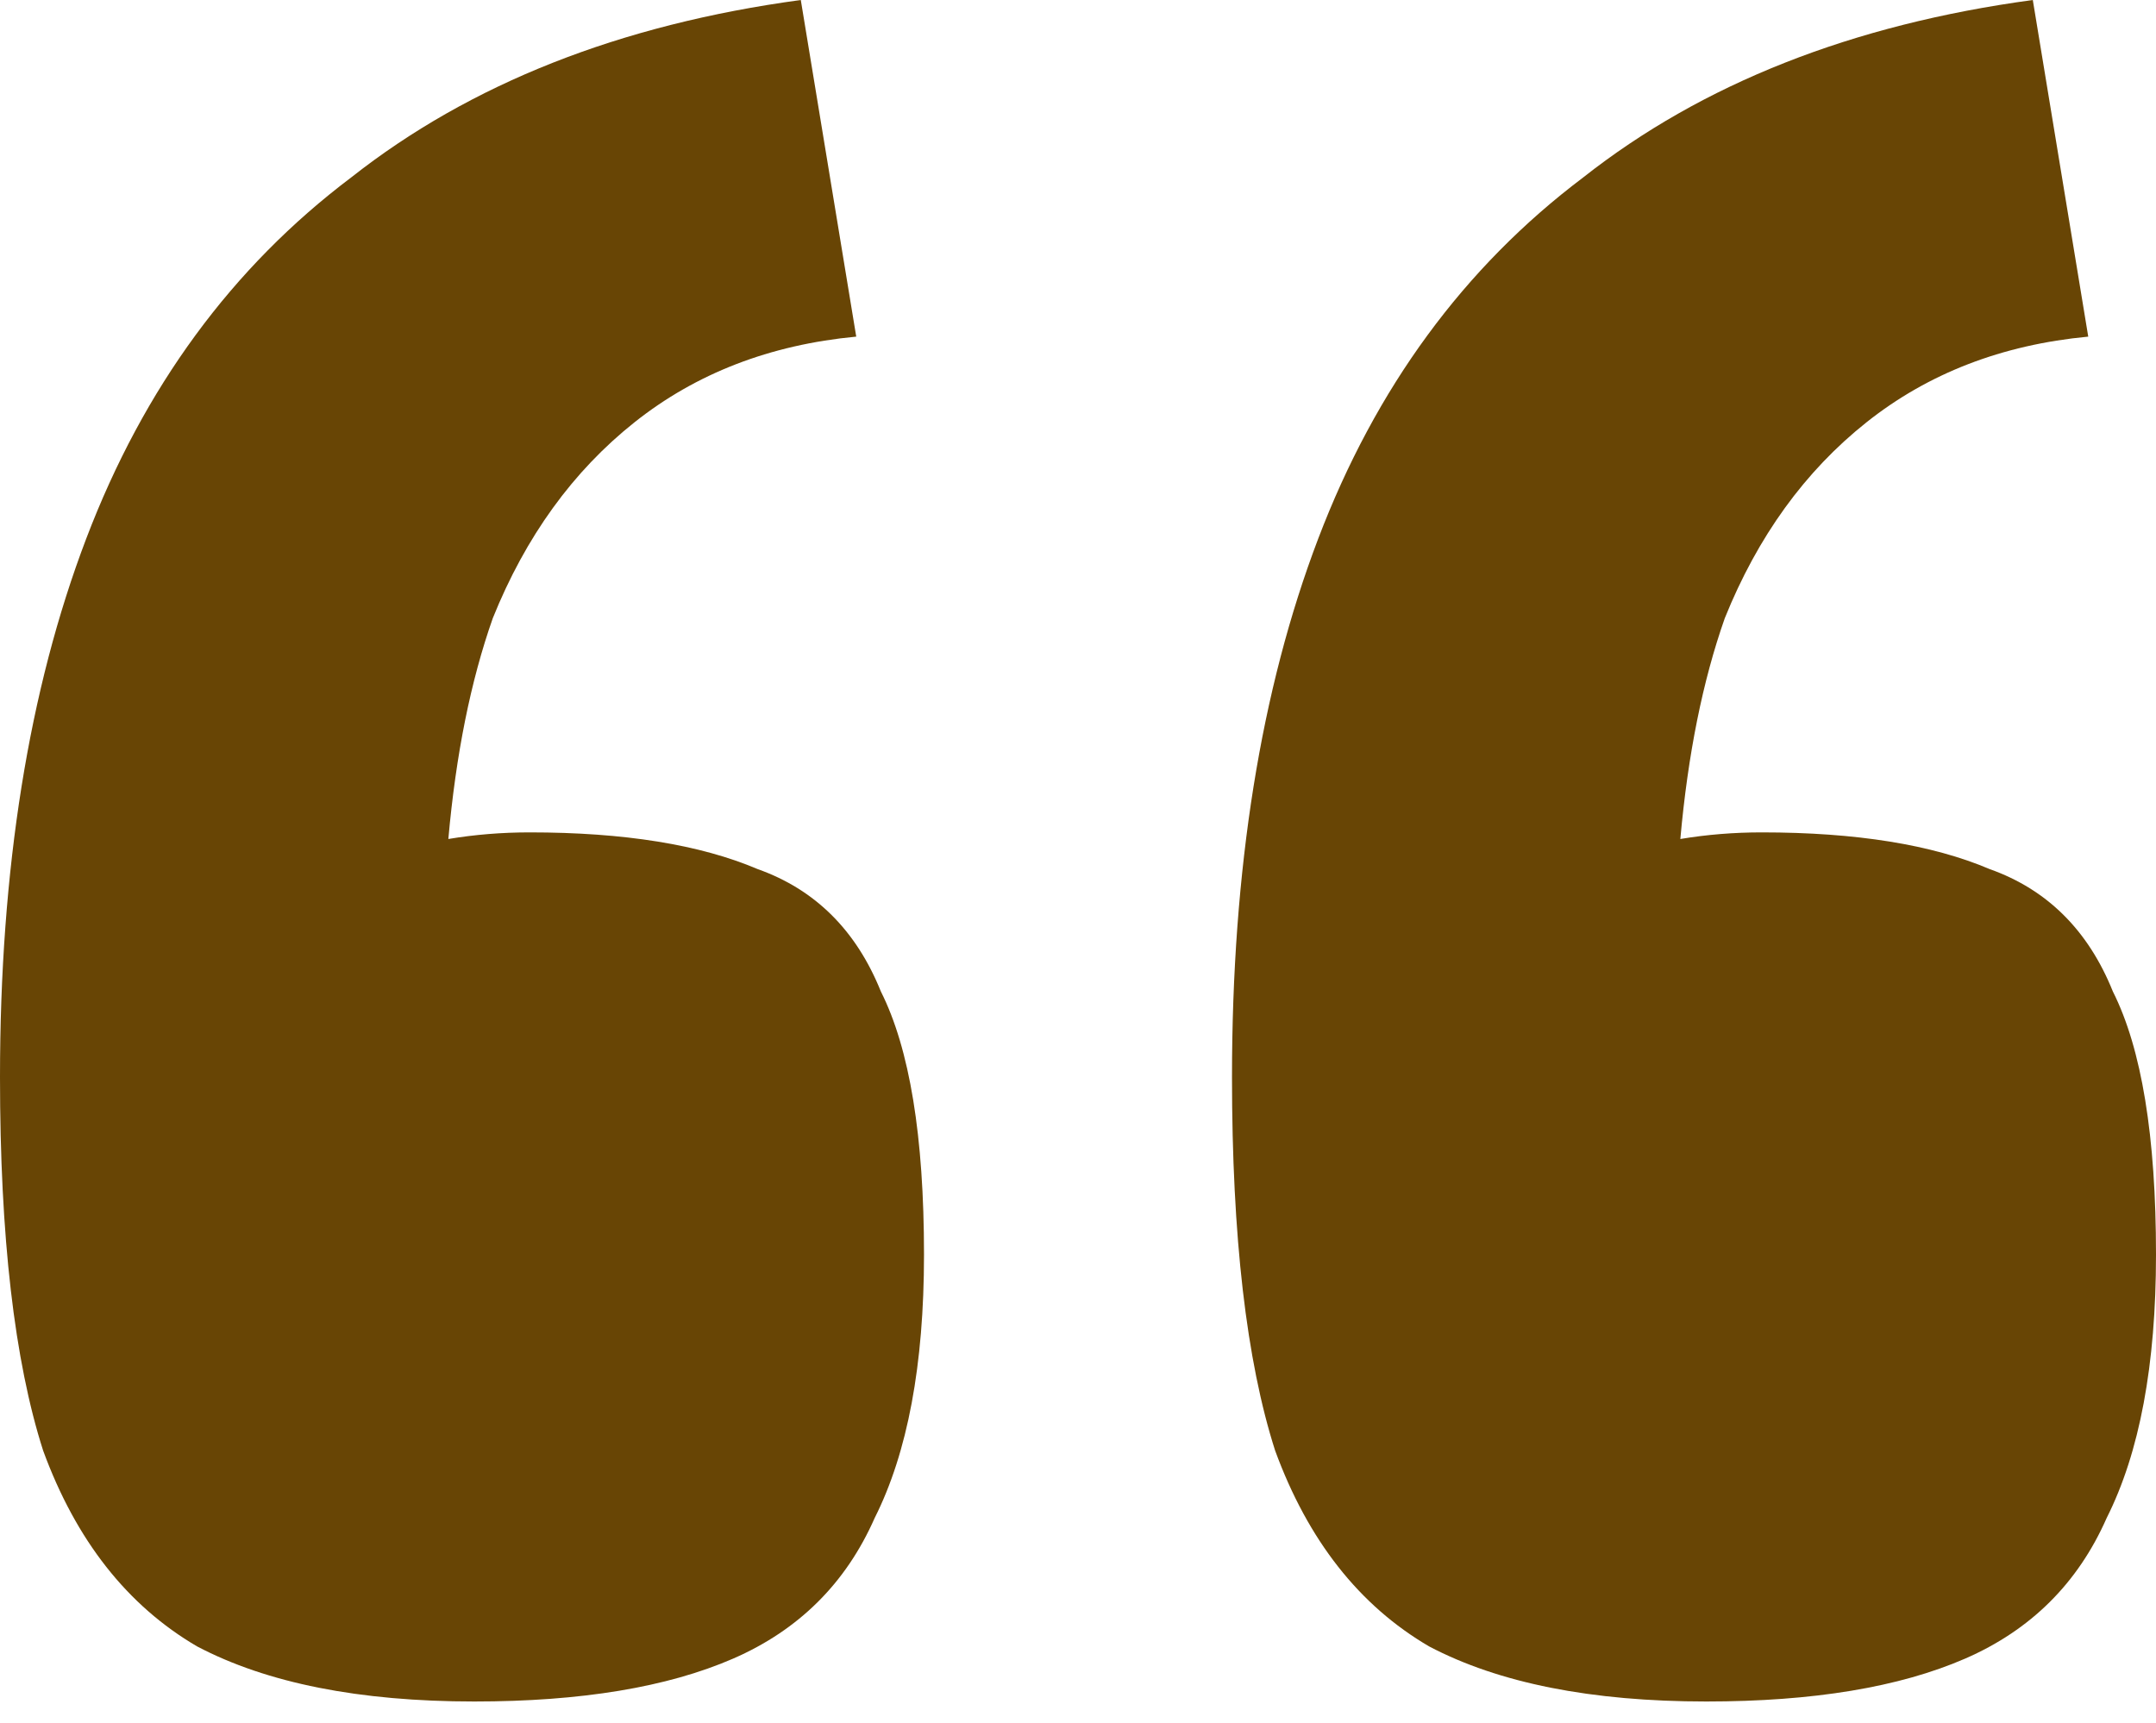
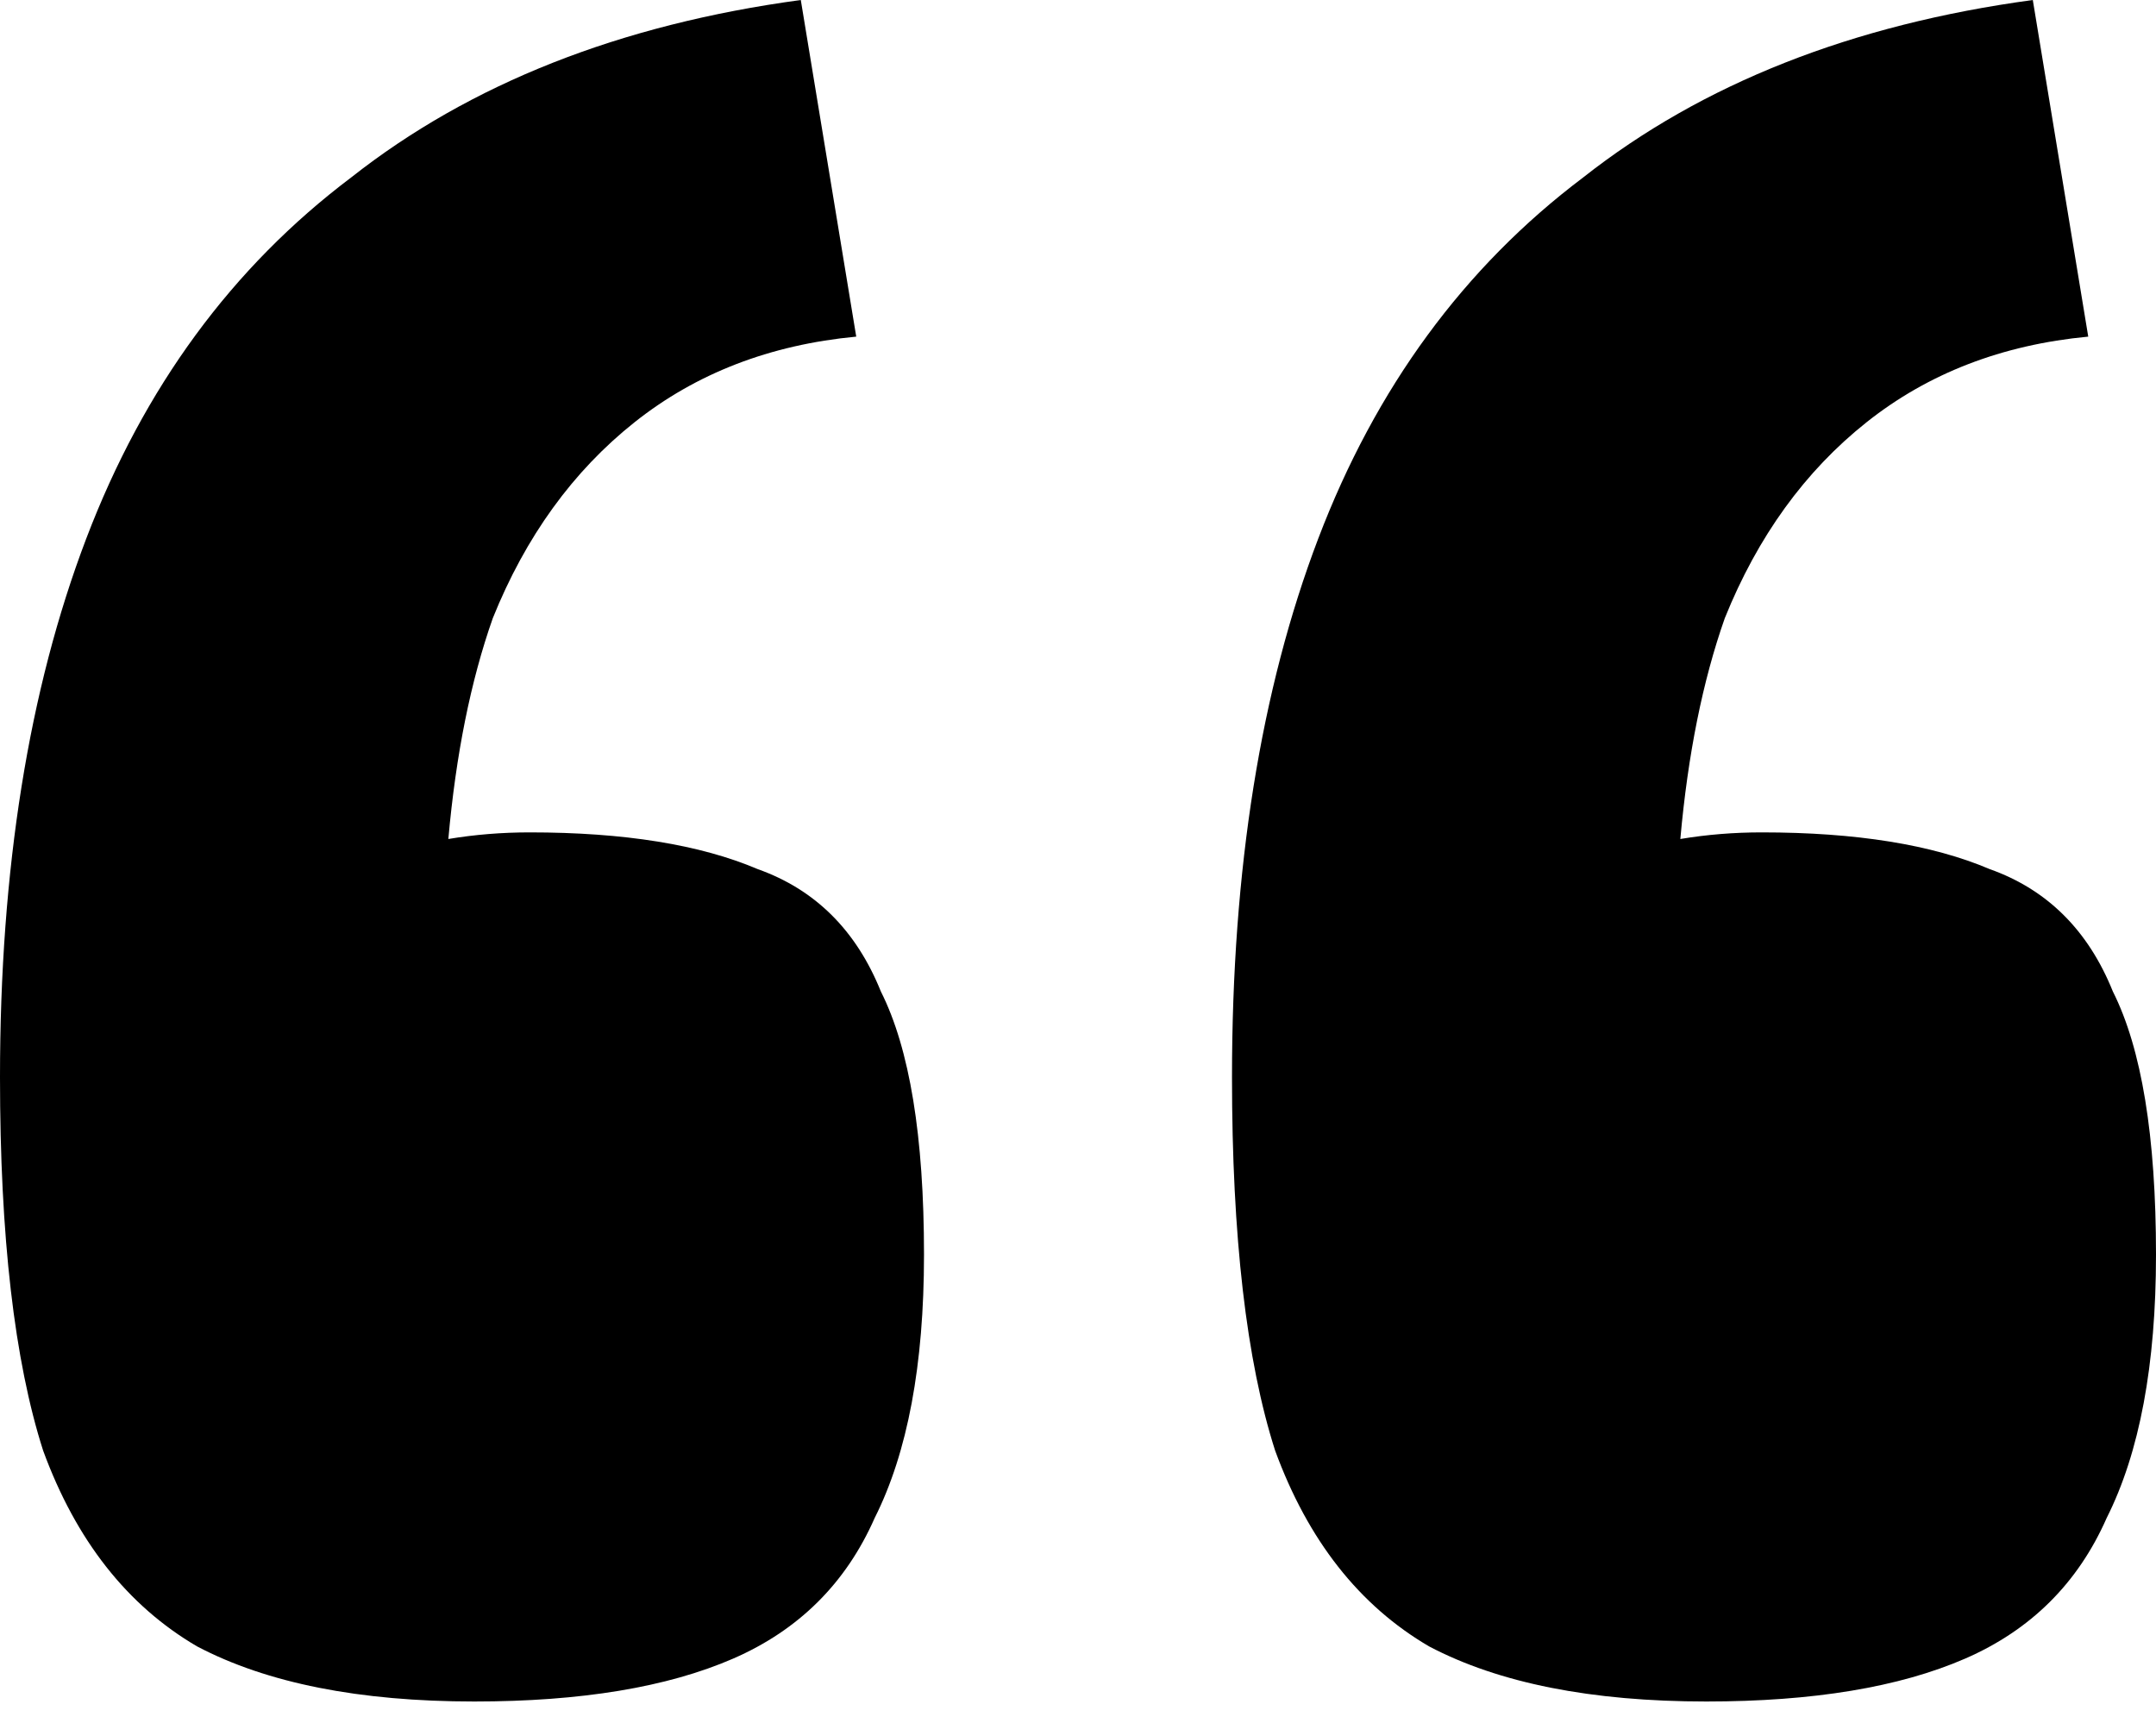
- <svg xmlns="http://www.w3.org/2000/svg" class="voice-tone-quotation-mark left" width="204" height="163" viewBox="0 0 204 163">
+ <svg xmlns="http://www.w3.org/2000/svg" class="voice-tone-quotation-mark left" viewBox="0 0 204 163">
  <defs>
    <clipPath id="clip-shape">
      <path d="M8.16 50.965C2.72 65.25 0 82.238 0 101.929C0 116.987 1.36 128.763 4.08 137.257C7.189 145.751 12.046 151.929 18.651 155.79C25.257 159.264 34 161.002 44.88 161.002C54.983 161.002 63.143 159.651 69.36 156.948C75.577 154.245 80.046 149.805 82.766 143.628C85.874 137.45 87.429 129.149 87.429 118.724C87.429 107.528 86.069 99.227 83.349 93.821C81.017 88.03 77.131 84.169 71.691 82.238C66.251 79.922 59.063 78.763 50.126 78.763C47.488 78.763 44.92 78.972 42.422 79.389C43.135 71.397 44.537 64.431 46.629 58.493C49.737 50.772 54.206 44.594 60.034 39.961C65.863 35.328 72.857 32.625 81.017 31.853L75.771 0C58.674 2.317 44.491 7.915 33.223 16.795C21.954 25.289 13.6 36.679 8.16 50.965Z" />
      <path d="M124.731 50.965C119.291 65.25 116.571 82.238 116.571 101.929C116.571 116.987 117.931 128.763 120.651 137.257C123.76 145.751 128.617 151.929 135.223 155.79C141.829 159.264 150.571 161.002 161.451 161.002C171.554 161.002 179.714 159.651 185.931 156.948C192.149 154.245 196.617 149.805 199.337 143.628C202.446 137.45 204 129.149 204 118.724C204 107.528 202.64 99.227 199.92 93.821C197.589 88.03 193.703 84.169 188.263 82.238C182.823 79.922 175.634 78.763 166.697 78.763C164.059 78.763 161.491 78.972 158.993 79.389C159.706 71.397 161.108 64.431 163.2 58.493C166.309 50.772 170.777 44.594 176.606 39.961C182.434 35.328 189.429 32.625 197.589 31.853L192.343 0C175.246 2.317 161.063 7.915 149.794 16.795C138.526 25.289 130.171 36.679 124.731 50.965Z" />
    </clipPath>
  </defs>
-   <g clip-path="url(#clip-shape)" stroke-opacity="0" stroke="#000000" fill="#684505" stroke-width="4px">
-     <path d="M8.16 50.965C2.72 65.25 0 82.238 0 101.929C0 116.987 1.36 128.763 4.08 137.257C7.189 145.751 12.046 151.929 18.651 155.79C25.257 159.264 34 161.002 44.88 161.002C54.983 161.002 63.143 159.651 69.36 156.948C75.577 154.245 80.046 149.805 82.766 143.628C85.874 137.45 87.429 129.149 87.429 118.724C87.429 107.528 86.069 99.227 83.349 93.821C81.017 88.03 77.131 84.169 71.691 82.238C66.251 79.922 59.063 78.763 50.126 78.763C47.488 78.763 44.92 78.972 42.422 79.389C43.135 71.397 44.537 64.431 46.629 58.493C49.737 50.772 54.206 44.594 60.034 39.961C65.863 35.328 72.857 32.625 81.017 31.853L75.771 0C58.674 2.317 44.491 7.915 33.223 16.795C21.954 25.289 13.6 36.679 8.16 50.965Z" stroke="#000000" fill="#684505" stroke-width="4px" stroke-opacity="0" />
-     <path d="M124.731 50.965C119.291 65.25 116.571 82.238 116.571 101.929C116.571 116.987 117.931 128.763 120.651 137.257C123.76 145.751 128.617 151.929 135.223 155.79C141.829 159.264 150.571 161.002 161.451 161.002C171.554 161.002 179.714 159.651 185.931 156.948C192.149 154.245 196.617 149.805 199.337 143.628C202.446 137.45 204 129.149 204 118.724C204 107.528 202.64 99.227 199.92 93.821C197.589 88.03 193.703 84.169 188.263 82.238C182.823 79.922 175.634 78.763 166.697 78.763C164.059 78.763 161.491 78.972 158.993 79.389C159.706 71.397 161.108 64.431 163.2 58.493C166.309 50.772 170.777 44.594 176.606 39.961C182.434 35.328 189.429 32.625 197.589 31.853L192.343 0C175.246 2.317 161.063 7.915 149.794 16.795C138.526 25.289 130.171 36.679 124.731 50.965Z" stroke="#000000" fill="#684505" stroke-width="4px" stroke-opacity="0" />
+   <g clip-path="url(#clip-shape)" fill="currentColor">
+     <path d="M8.16 50.965C2.72 65.25 0 82.238 0 101.929C0 116.987 1.36 128.763 4.08 137.257C7.189 145.751 12.046 151.929 18.651 155.79C25.257 159.264 34 161.002 44.88 161.002C54.983 161.002 63.143 159.651 69.36 156.948C75.577 154.245 80.046 149.805 82.766 143.628C85.874 137.45 87.429 129.149 87.429 118.724C87.429 107.528 86.069 99.227 83.349 93.821C81.017 88.03 77.131 84.169 71.691 82.238C66.251 79.922 59.063 78.763 50.126 78.763C47.488 78.763 44.92 78.972 42.422 79.389C43.135 71.397 44.537 64.431 46.629 58.493C49.737 50.772 54.206 44.594 60.034 39.961C65.863 35.328 72.857 32.625 81.017 31.853L75.771 0C58.674 2.317 44.491 7.915 33.223 16.795C21.954 25.289 13.6 36.679 8.16 50.965Z" fill="currentColor" />
+     <path d="M124.731 50.965C119.291 65.25 116.571 82.238 116.571 101.929C116.571 116.987 117.931 128.763 120.651 137.257C123.76 145.751 128.617 151.929 135.223 155.79C141.829 159.264 150.571 161.002 161.451 161.002C171.554 161.002 179.714 159.651 185.931 156.948C192.149 154.245 196.617 149.805 199.337 143.628C202.446 137.45 204 129.149 204 118.724C204 107.528 202.64 99.227 199.92 93.821C197.589 88.03 193.703 84.169 188.263 82.238C182.823 79.922 175.634 78.763 166.697 78.763C164.059 78.763 161.491 78.972 158.993 79.389C159.706 71.397 161.108 64.431 163.2 58.493C166.309 50.772 170.777 44.594 176.606 39.961C182.434 35.328 189.429 32.625 197.589 31.853L192.343 0C175.246 2.317 161.063 7.915 149.794 16.795C138.526 25.289 130.171 36.679 124.731 50.965Z" fill="currentColor" />
  </g>
</svg>
